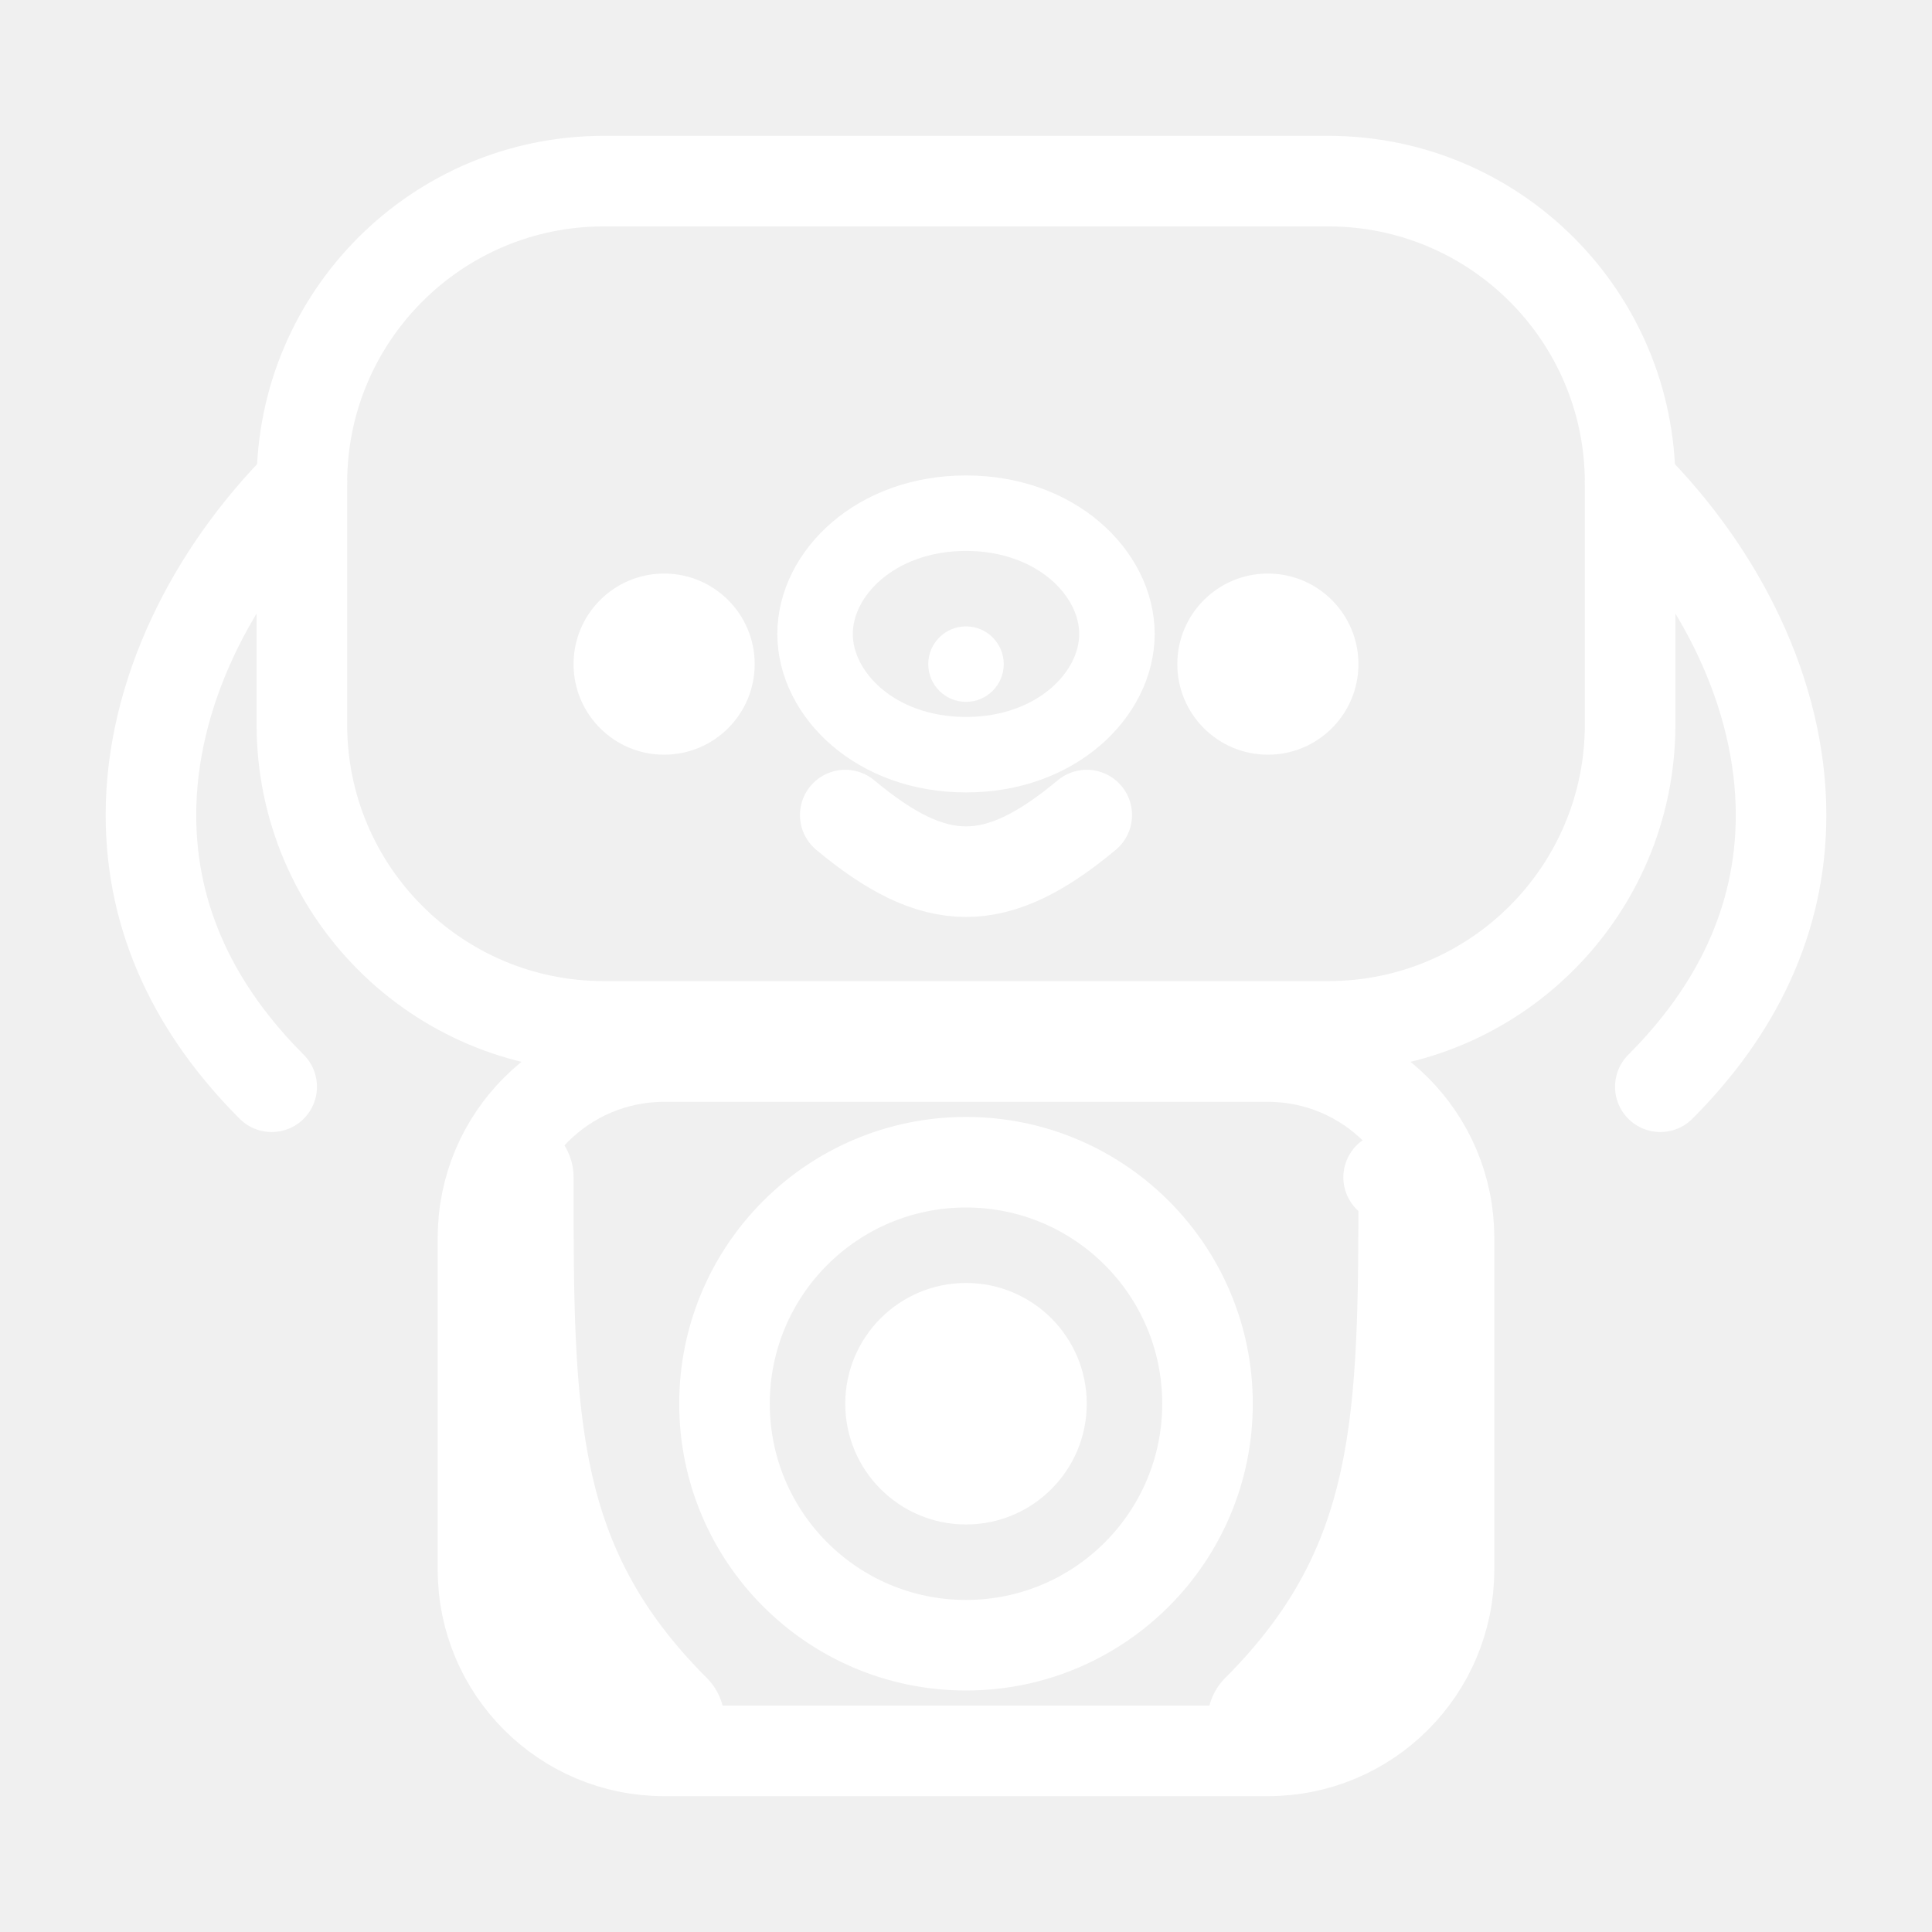
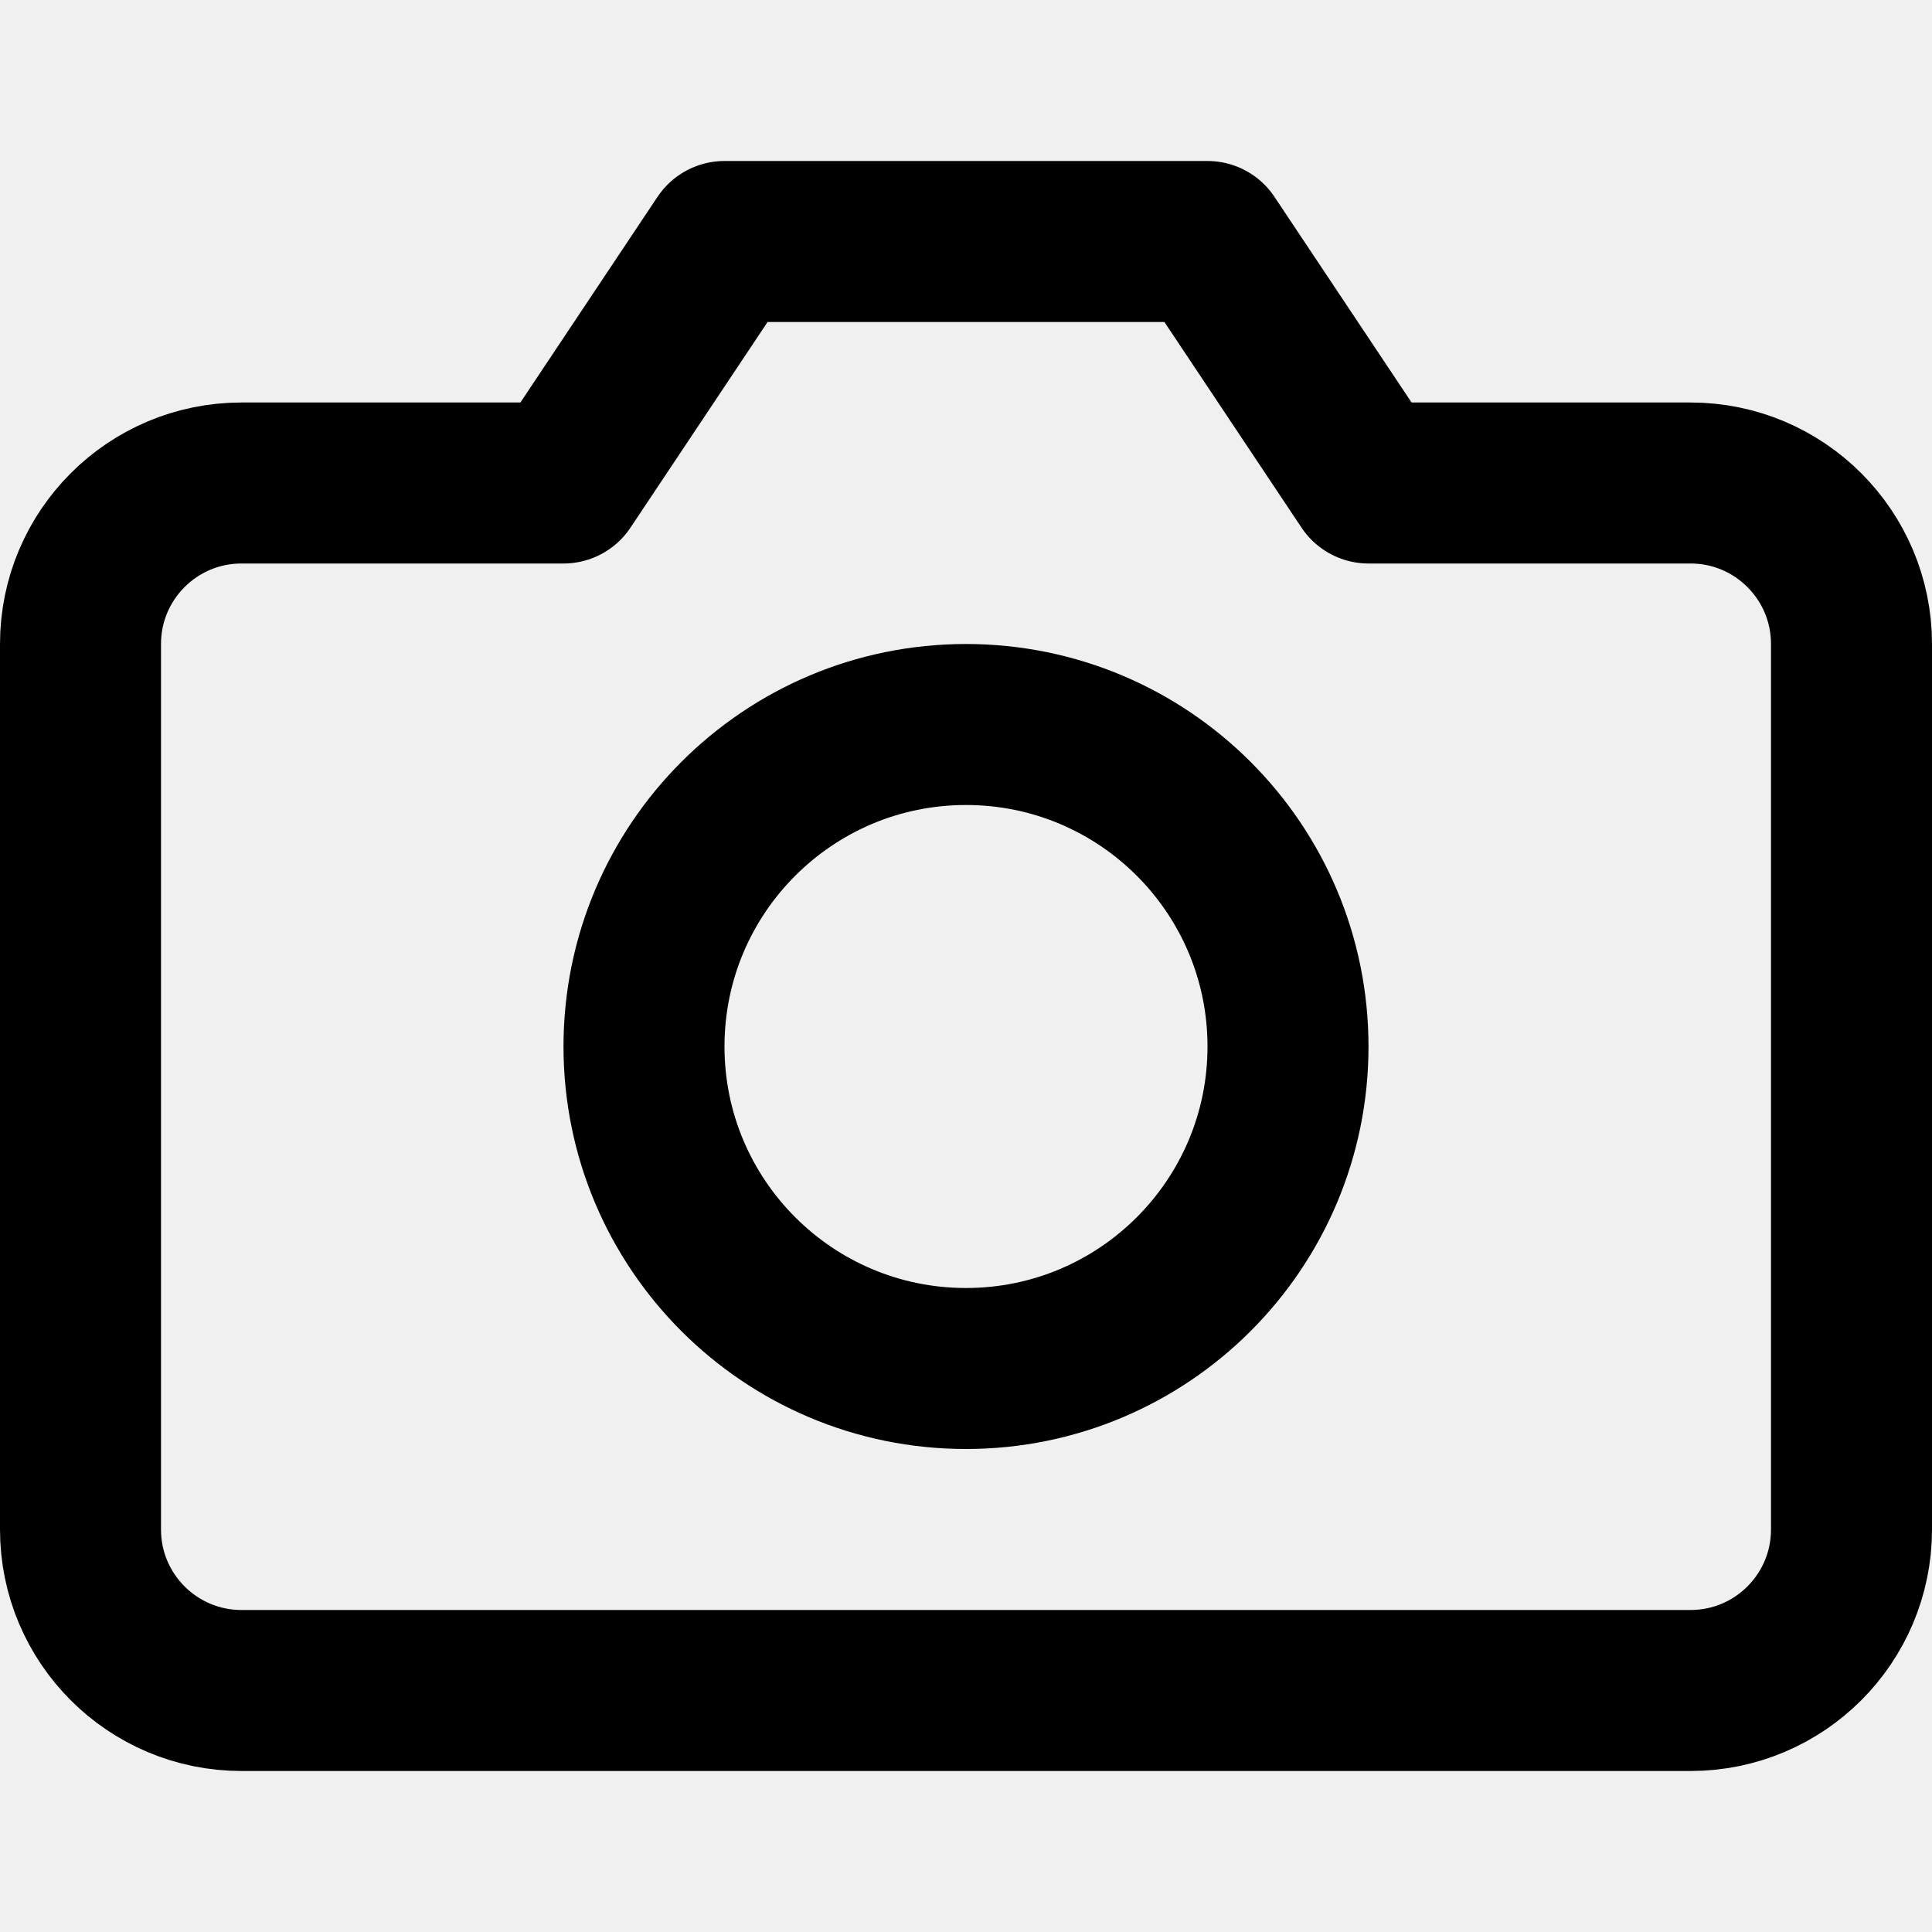
- <svg xmlns="http://www.w3.org/2000/svg" viewBox="0 0 128 128" fill="none">
-   <rect x="20" y="12" width="88" height="56" rx="20" stroke="#ffffff" stroke-width="6" />
-   <circle cx="44" cy="44" r="6" fill="#ffffff" />
-   <circle cx="84" cy="44" r="6" fill="#ffffff" />
-   <path d="M56 54c6 5 10 5 16 0" stroke="#ffffff" stroke-width="6" stroke-linecap="round" />
-   <path d="M20 32c-6 6-10 14-10 22 0 7 3 13 8 18" stroke="#ffffff" stroke-width="6" stroke-linecap="round" />
-   <path d="M108 32c6 6 10 14 10 22 0 7-3 13-8 18" stroke="#ffffff" stroke-width="6" stroke-linecap="round" />
-   <path d="M64 50c6 0 10-4 10-8 0-4-4-8-10-8s-10 4-10 8c0 4 4 8 10 8z" stroke="#ffffff" stroke-width="5" />
-   <circle cx="64" cy="44" r="2.5" fill="#ffffff" />
-   <path d="M34 78c0 16 0 26 10 36" stroke="#ffffff" stroke-width="8" stroke-linecap="round" />
-   <path d="M94 78c0 16 0 26-10 36" stroke="#ffffff" stroke-width="8" stroke-linecap="round" />
-   <rect x="32" y="70" width="64" height="46" rx="12" stroke="#ffffff" stroke-width="6" />
-   <circle cx="64" cy="93" r="16" stroke="#ffffff" stroke-width="6" />
-   <circle cx="64" cy="93" r="8" fill="#ffffff" />
-   <circle cx="92" cy="78" r="3" fill="#ffffff" />
+ <svg xmlns="http://www.w3.org/2000/svg" viewBox="0 0 24 24" fill="none">
+   <path d="M23 19a2 2 0 0 1-2 2H3a2 2 0 0 1-2-2V8a2 2 0 0 1 2-2h4l2-3h6l2 3h4a2 2 0 0 1 2 2z" stroke="currentColor" stroke-width="2" stroke-linecap="round" stroke-linejoin="round" />
+   <circle cx="12" cy="13" r="4" stroke="currentColor" stroke-width="2" />
</svg>
